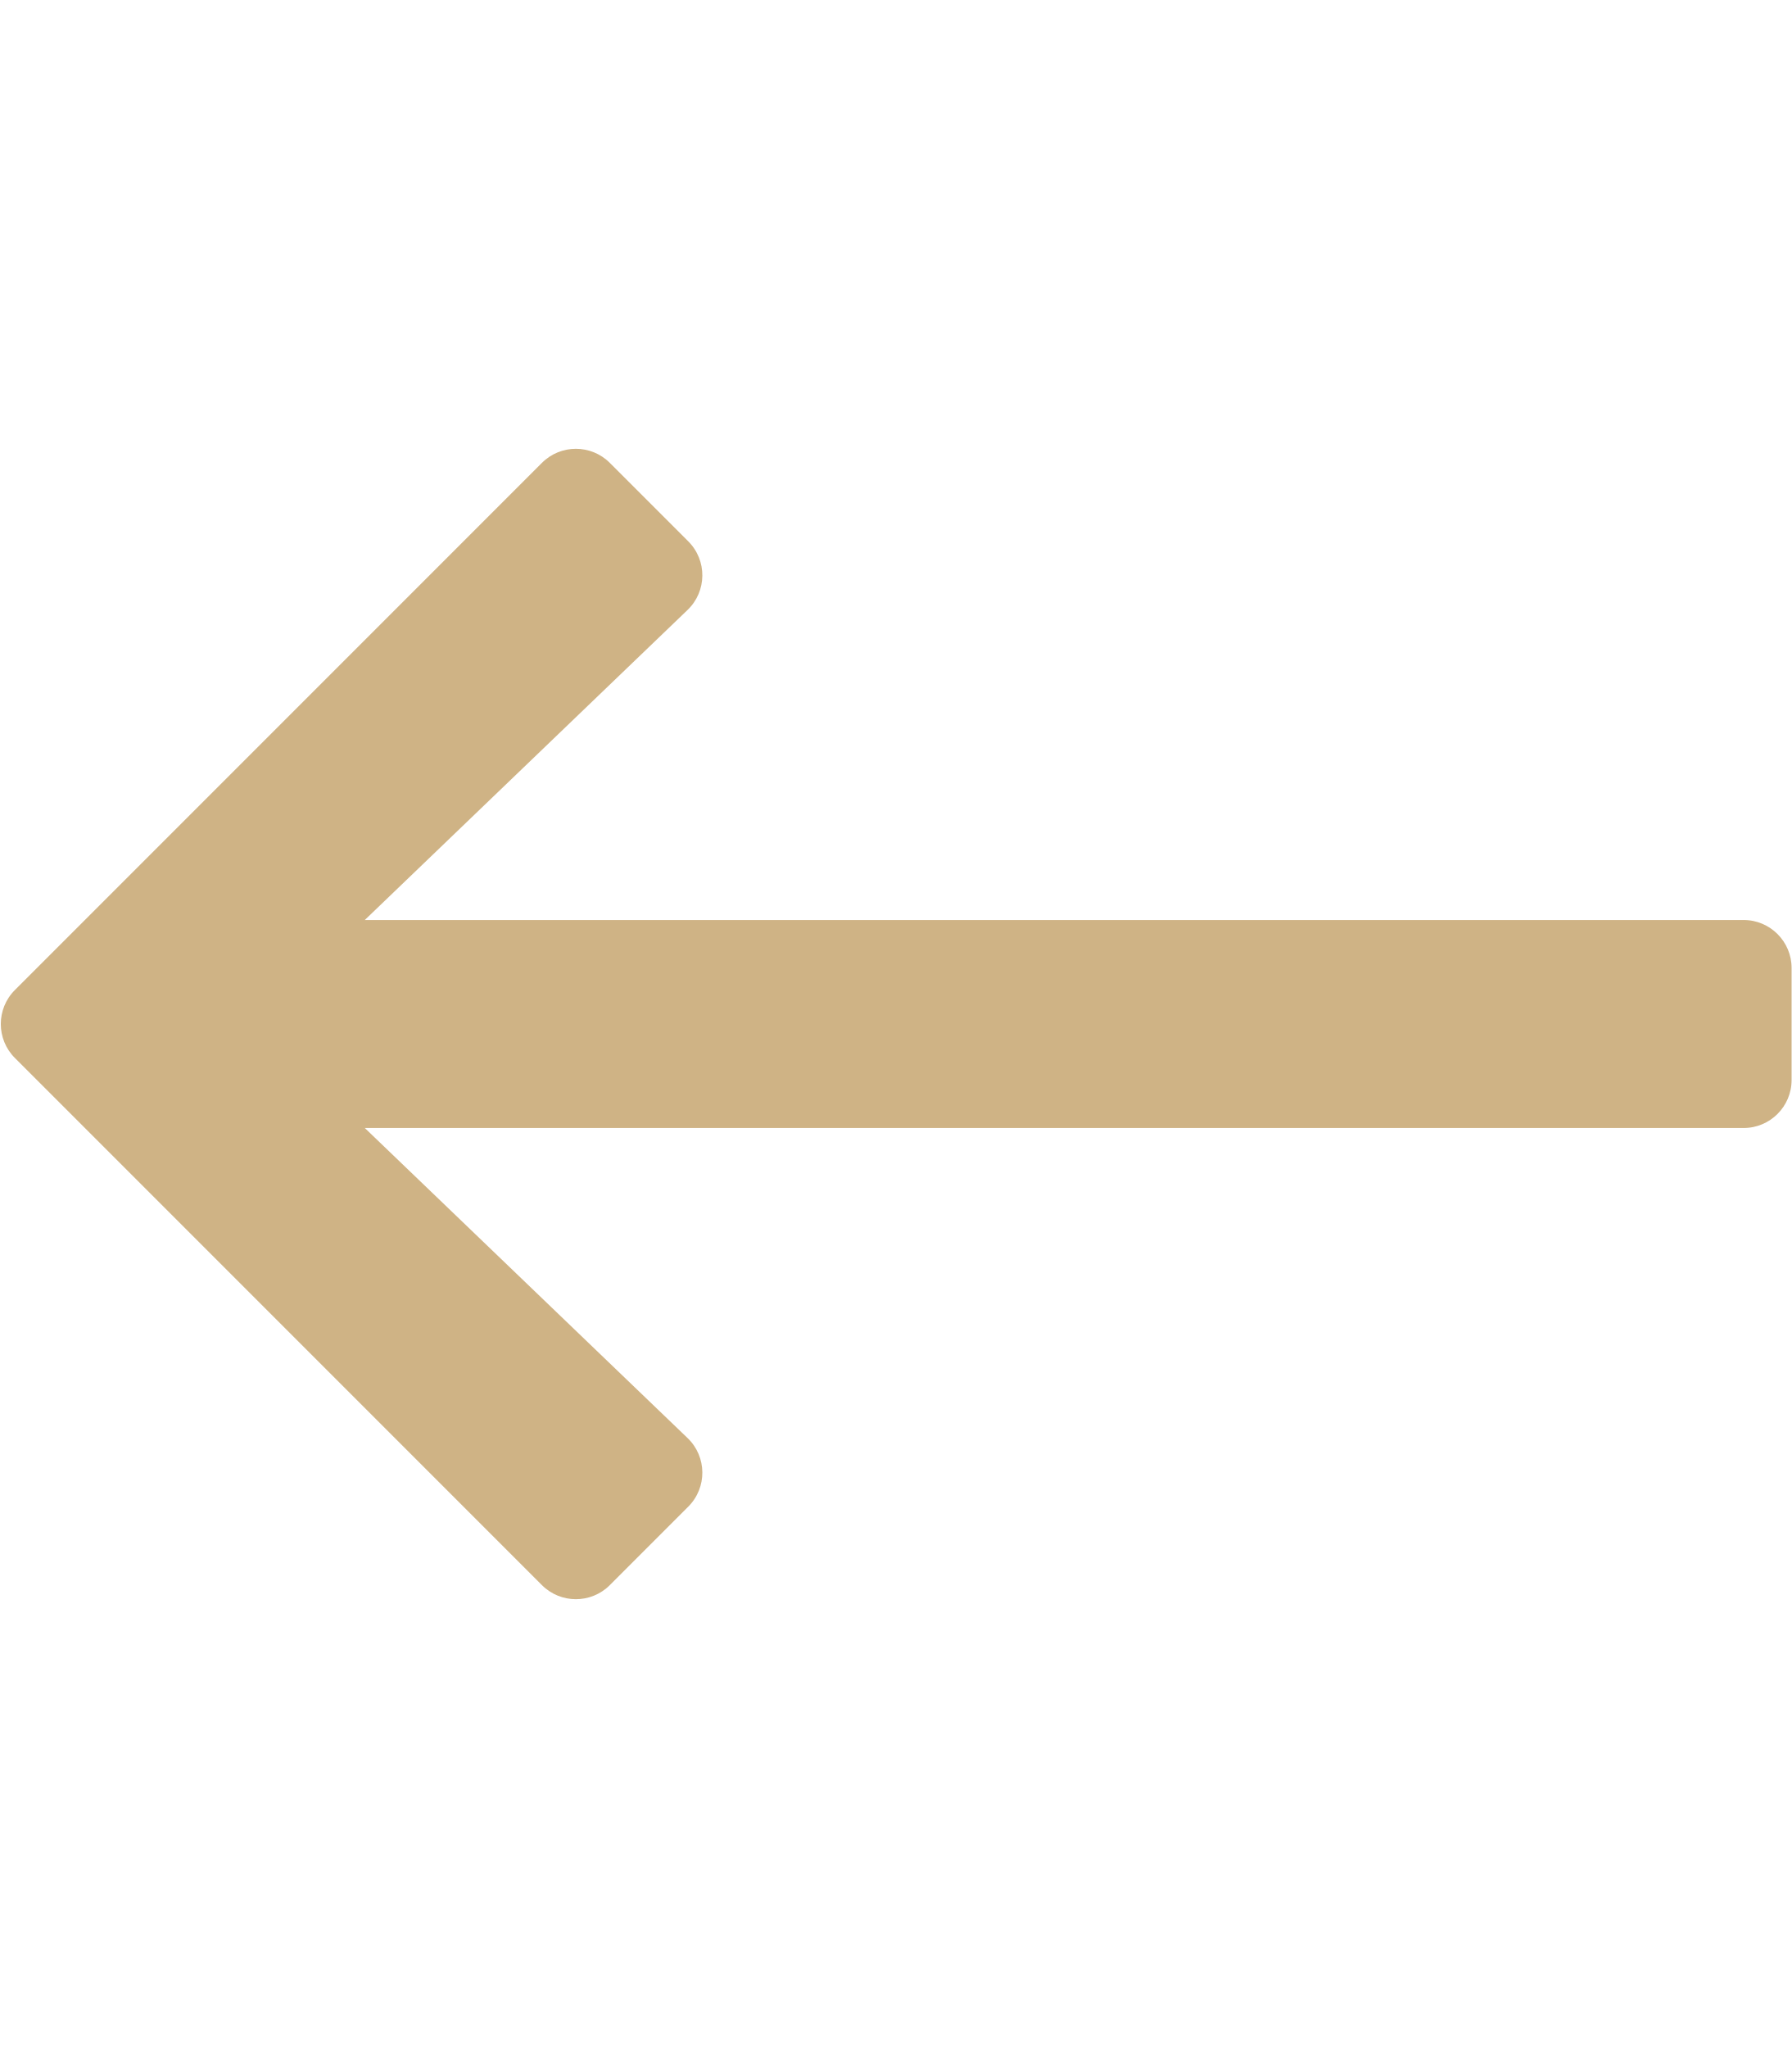
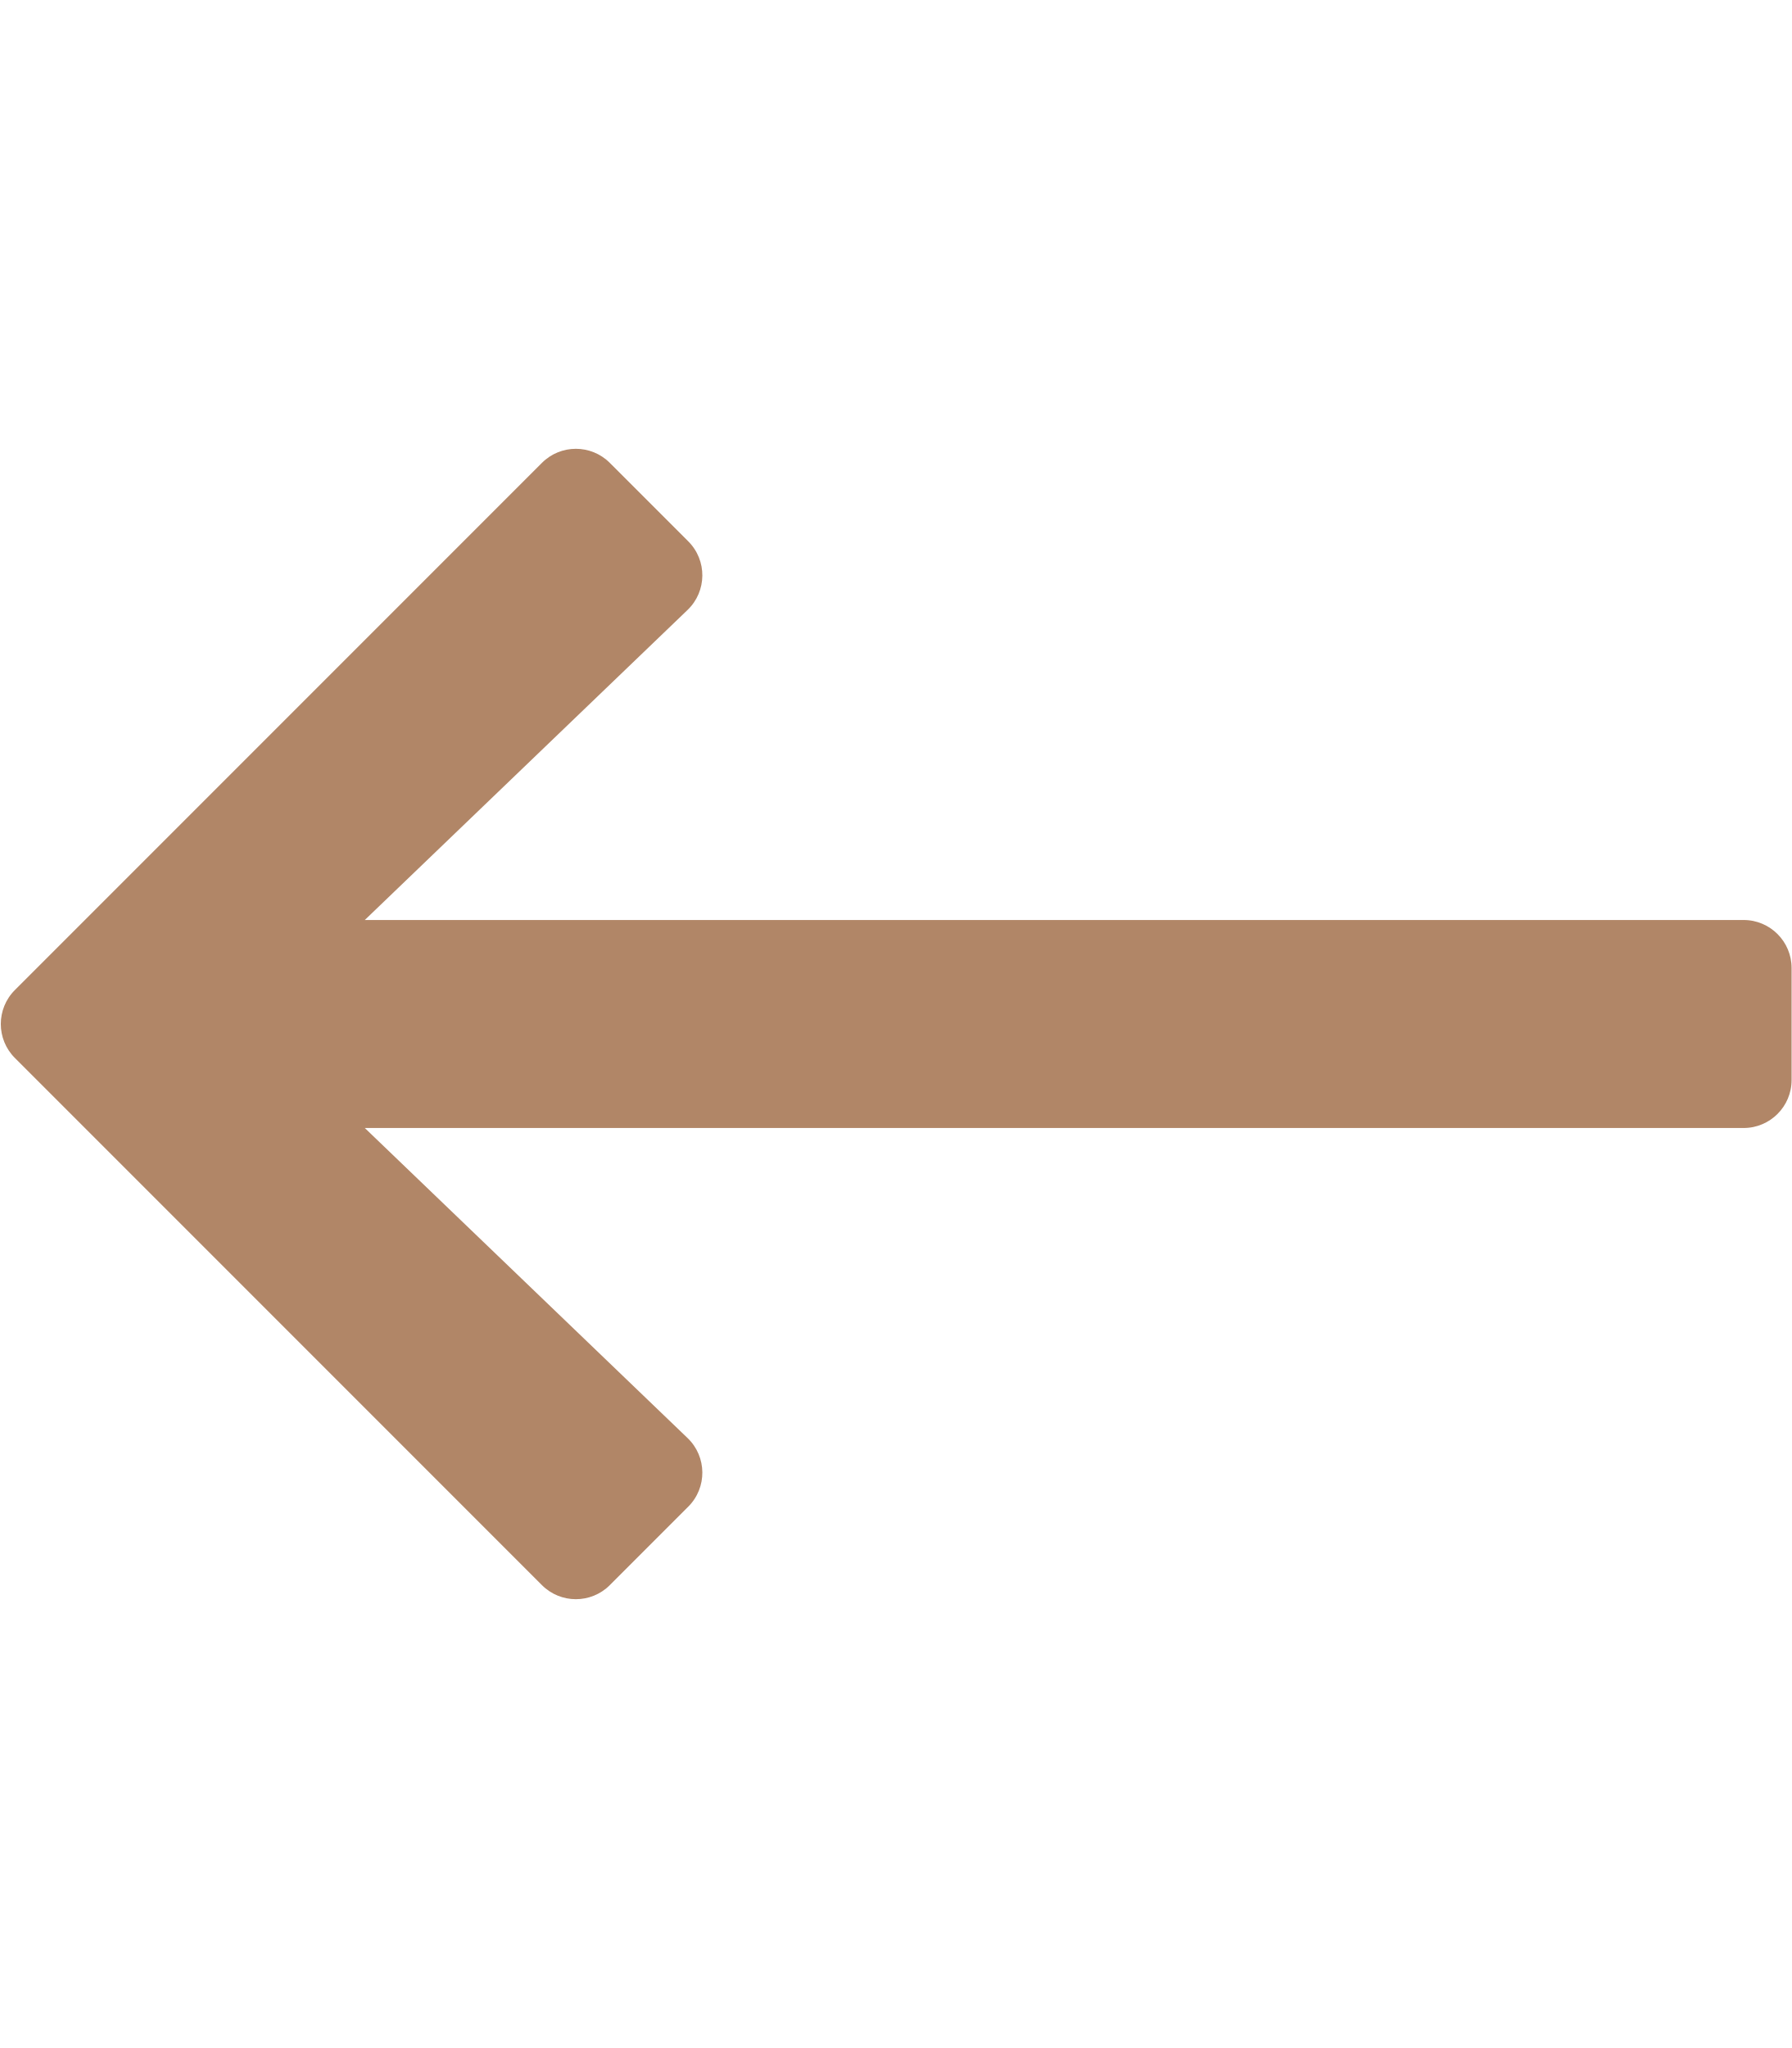
<svg xmlns="http://www.w3.org/2000/svg" aria-hidden="true" focusable="false" data-prefix="far" data-icon="long-arrow-left" class="svg-inline--fa fa-long-arrow-left fa-w-14" role="img" viewBox="0 0 448 512">
-   <path fill="#cfb385" d="M152.485 396.284l19.626-19.626c4.753-4.753 4.675-12.484-.173-17.14L91.22 282H436c6.627 0 12-5.373 12-12v-28c0-6.627-5.373-12-12-12H91.22l80.717-77.518c4.849-4.656 4.927-12.387.173-17.14l-19.626-19.626c-4.686-4.686-12.284-4.686-16.971 0L3.716 247.515c-4.686 4.686-4.686 12.284 0 16.971l131.799 131.799c4.686 4.685 12.284 4.685 16.97-.001z">
+   <path fill="#B18667" d="M152.485 396.284l19.626-19.626c4.753-4.753 4.675-12.484-.173-17.14L91.22 282H436c6.627 0 12-5.373 12-12v-28c0-6.627-5.373-12-12-12H91.22l80.717-77.518c4.849-4.656 4.927-12.387.173-17.14l-19.626-19.626c-4.686-4.686-12.284-4.686-16.971 0L3.716 247.515c-4.686 4.686-4.686 12.284 0 16.971l131.799 131.799c4.686 4.685 12.284 4.685 16.97-.001z">
	</path>
</svg>
